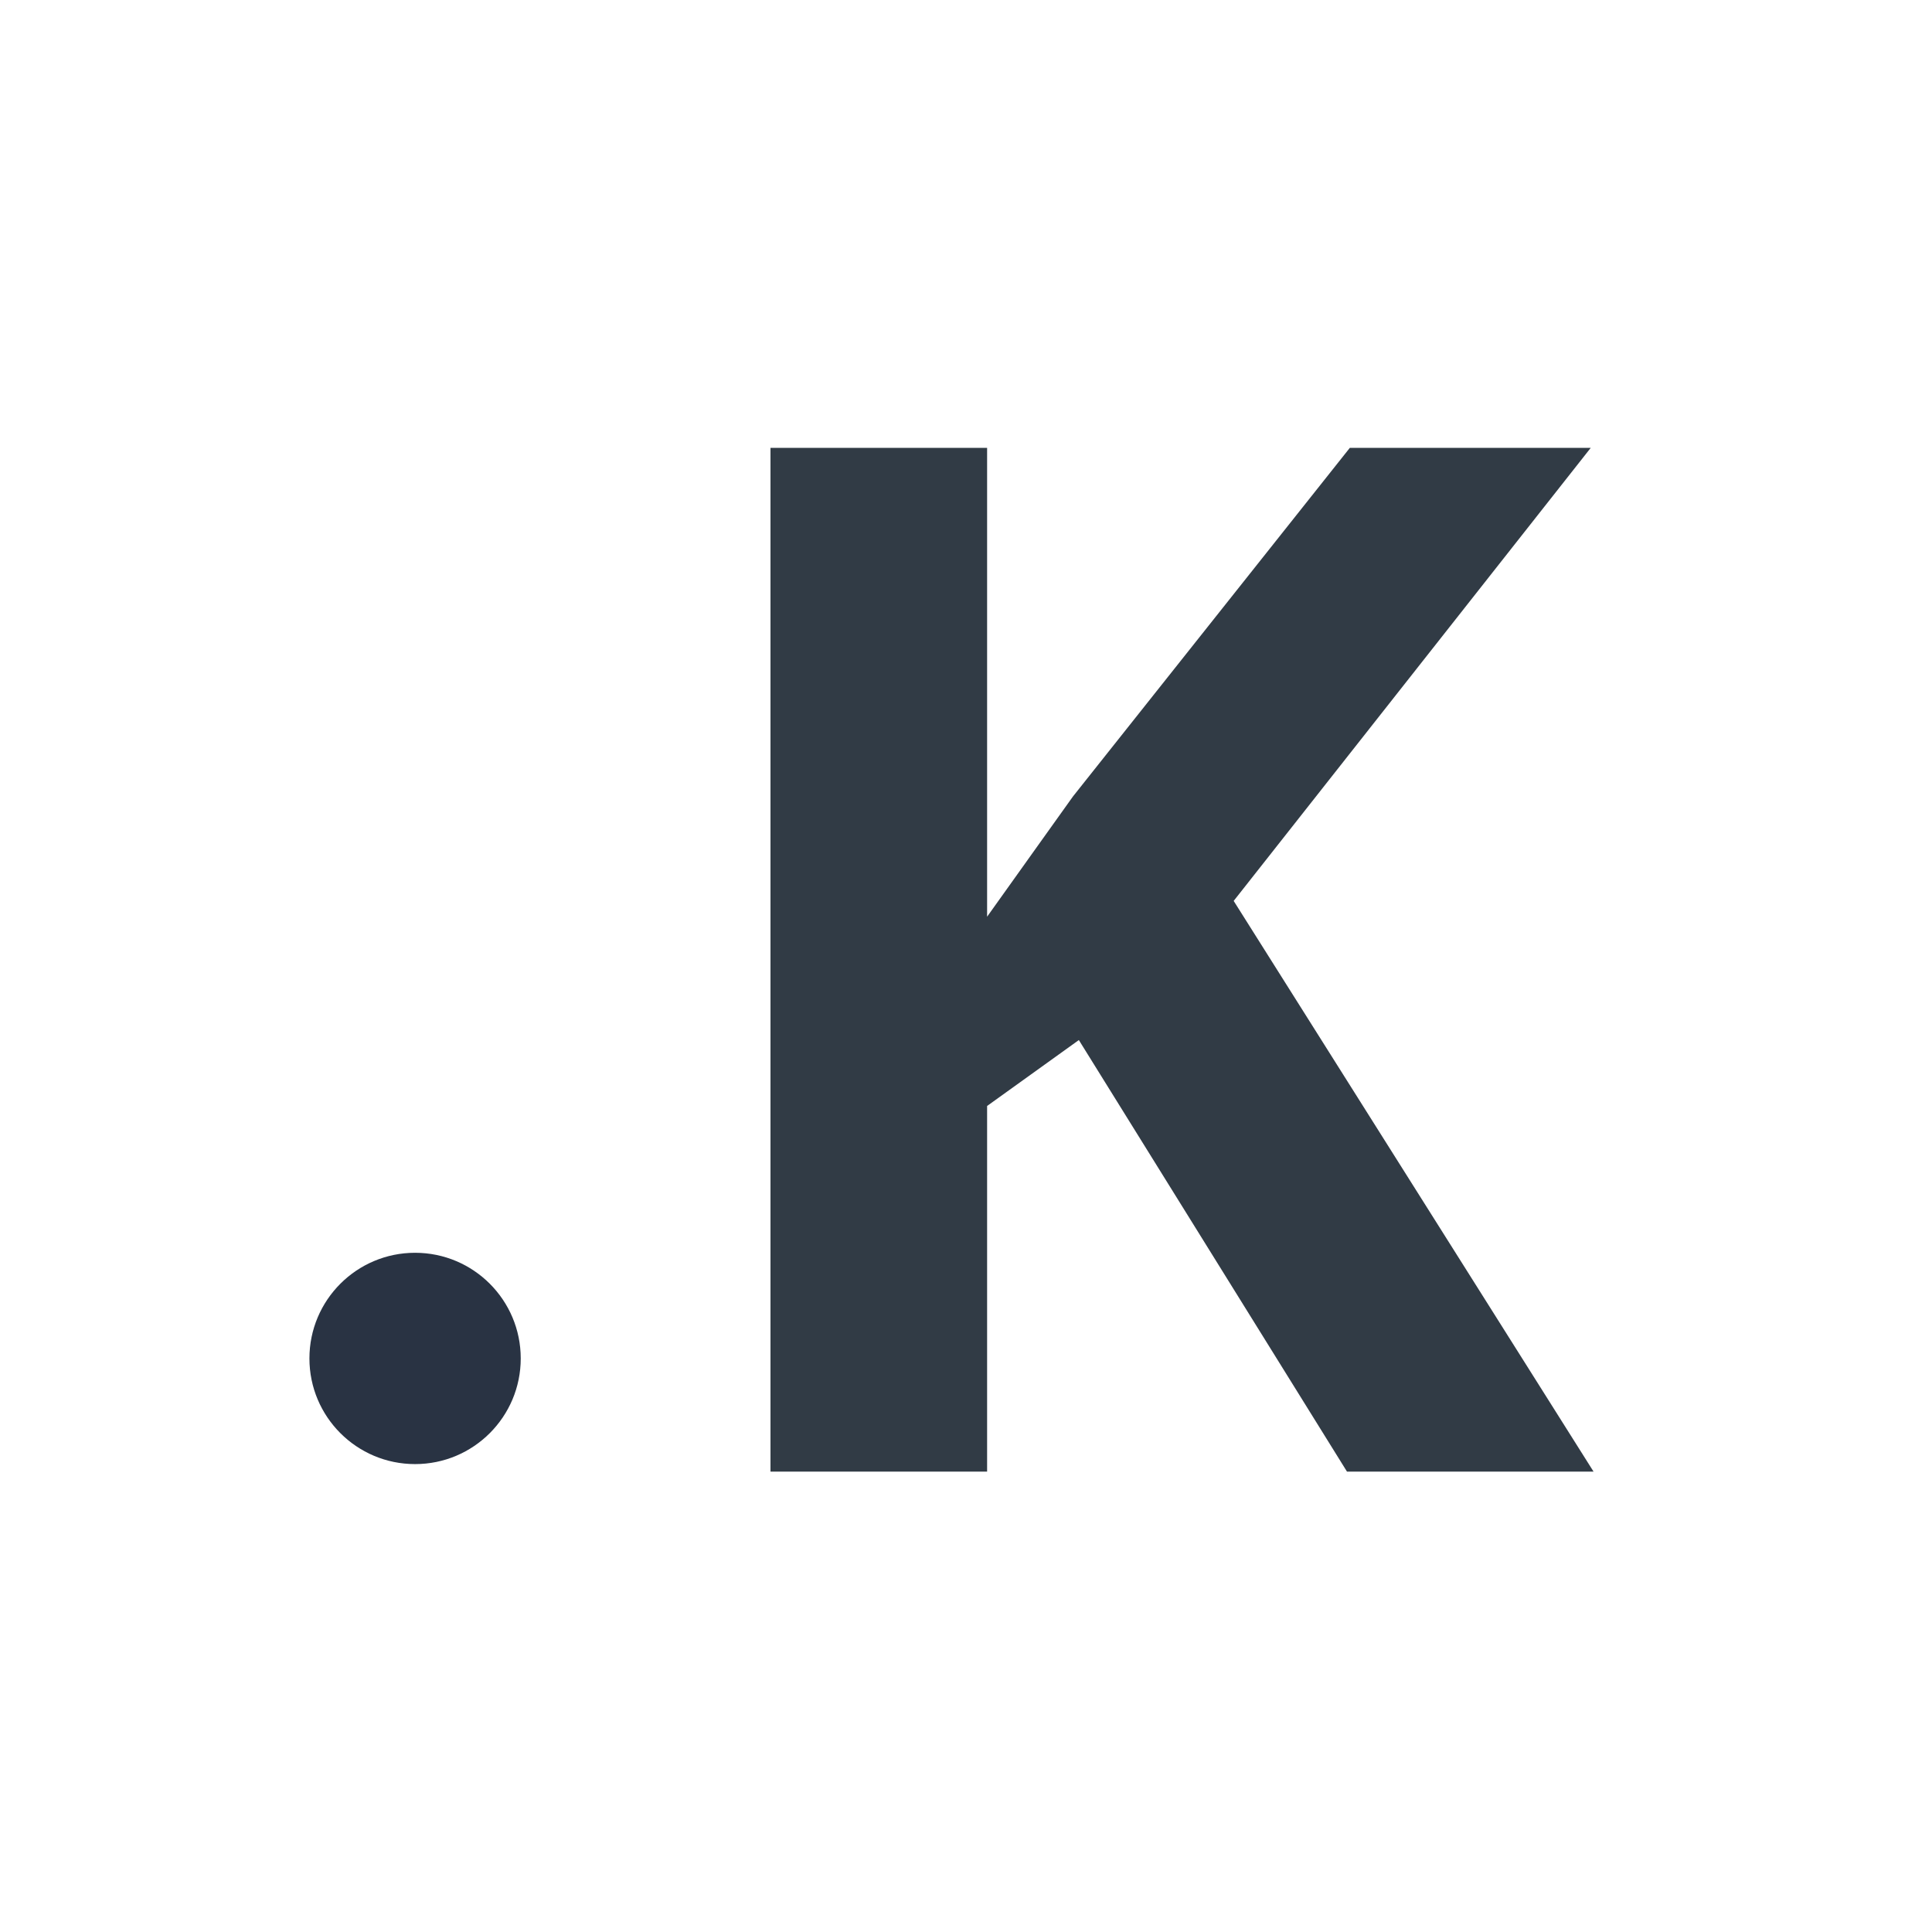
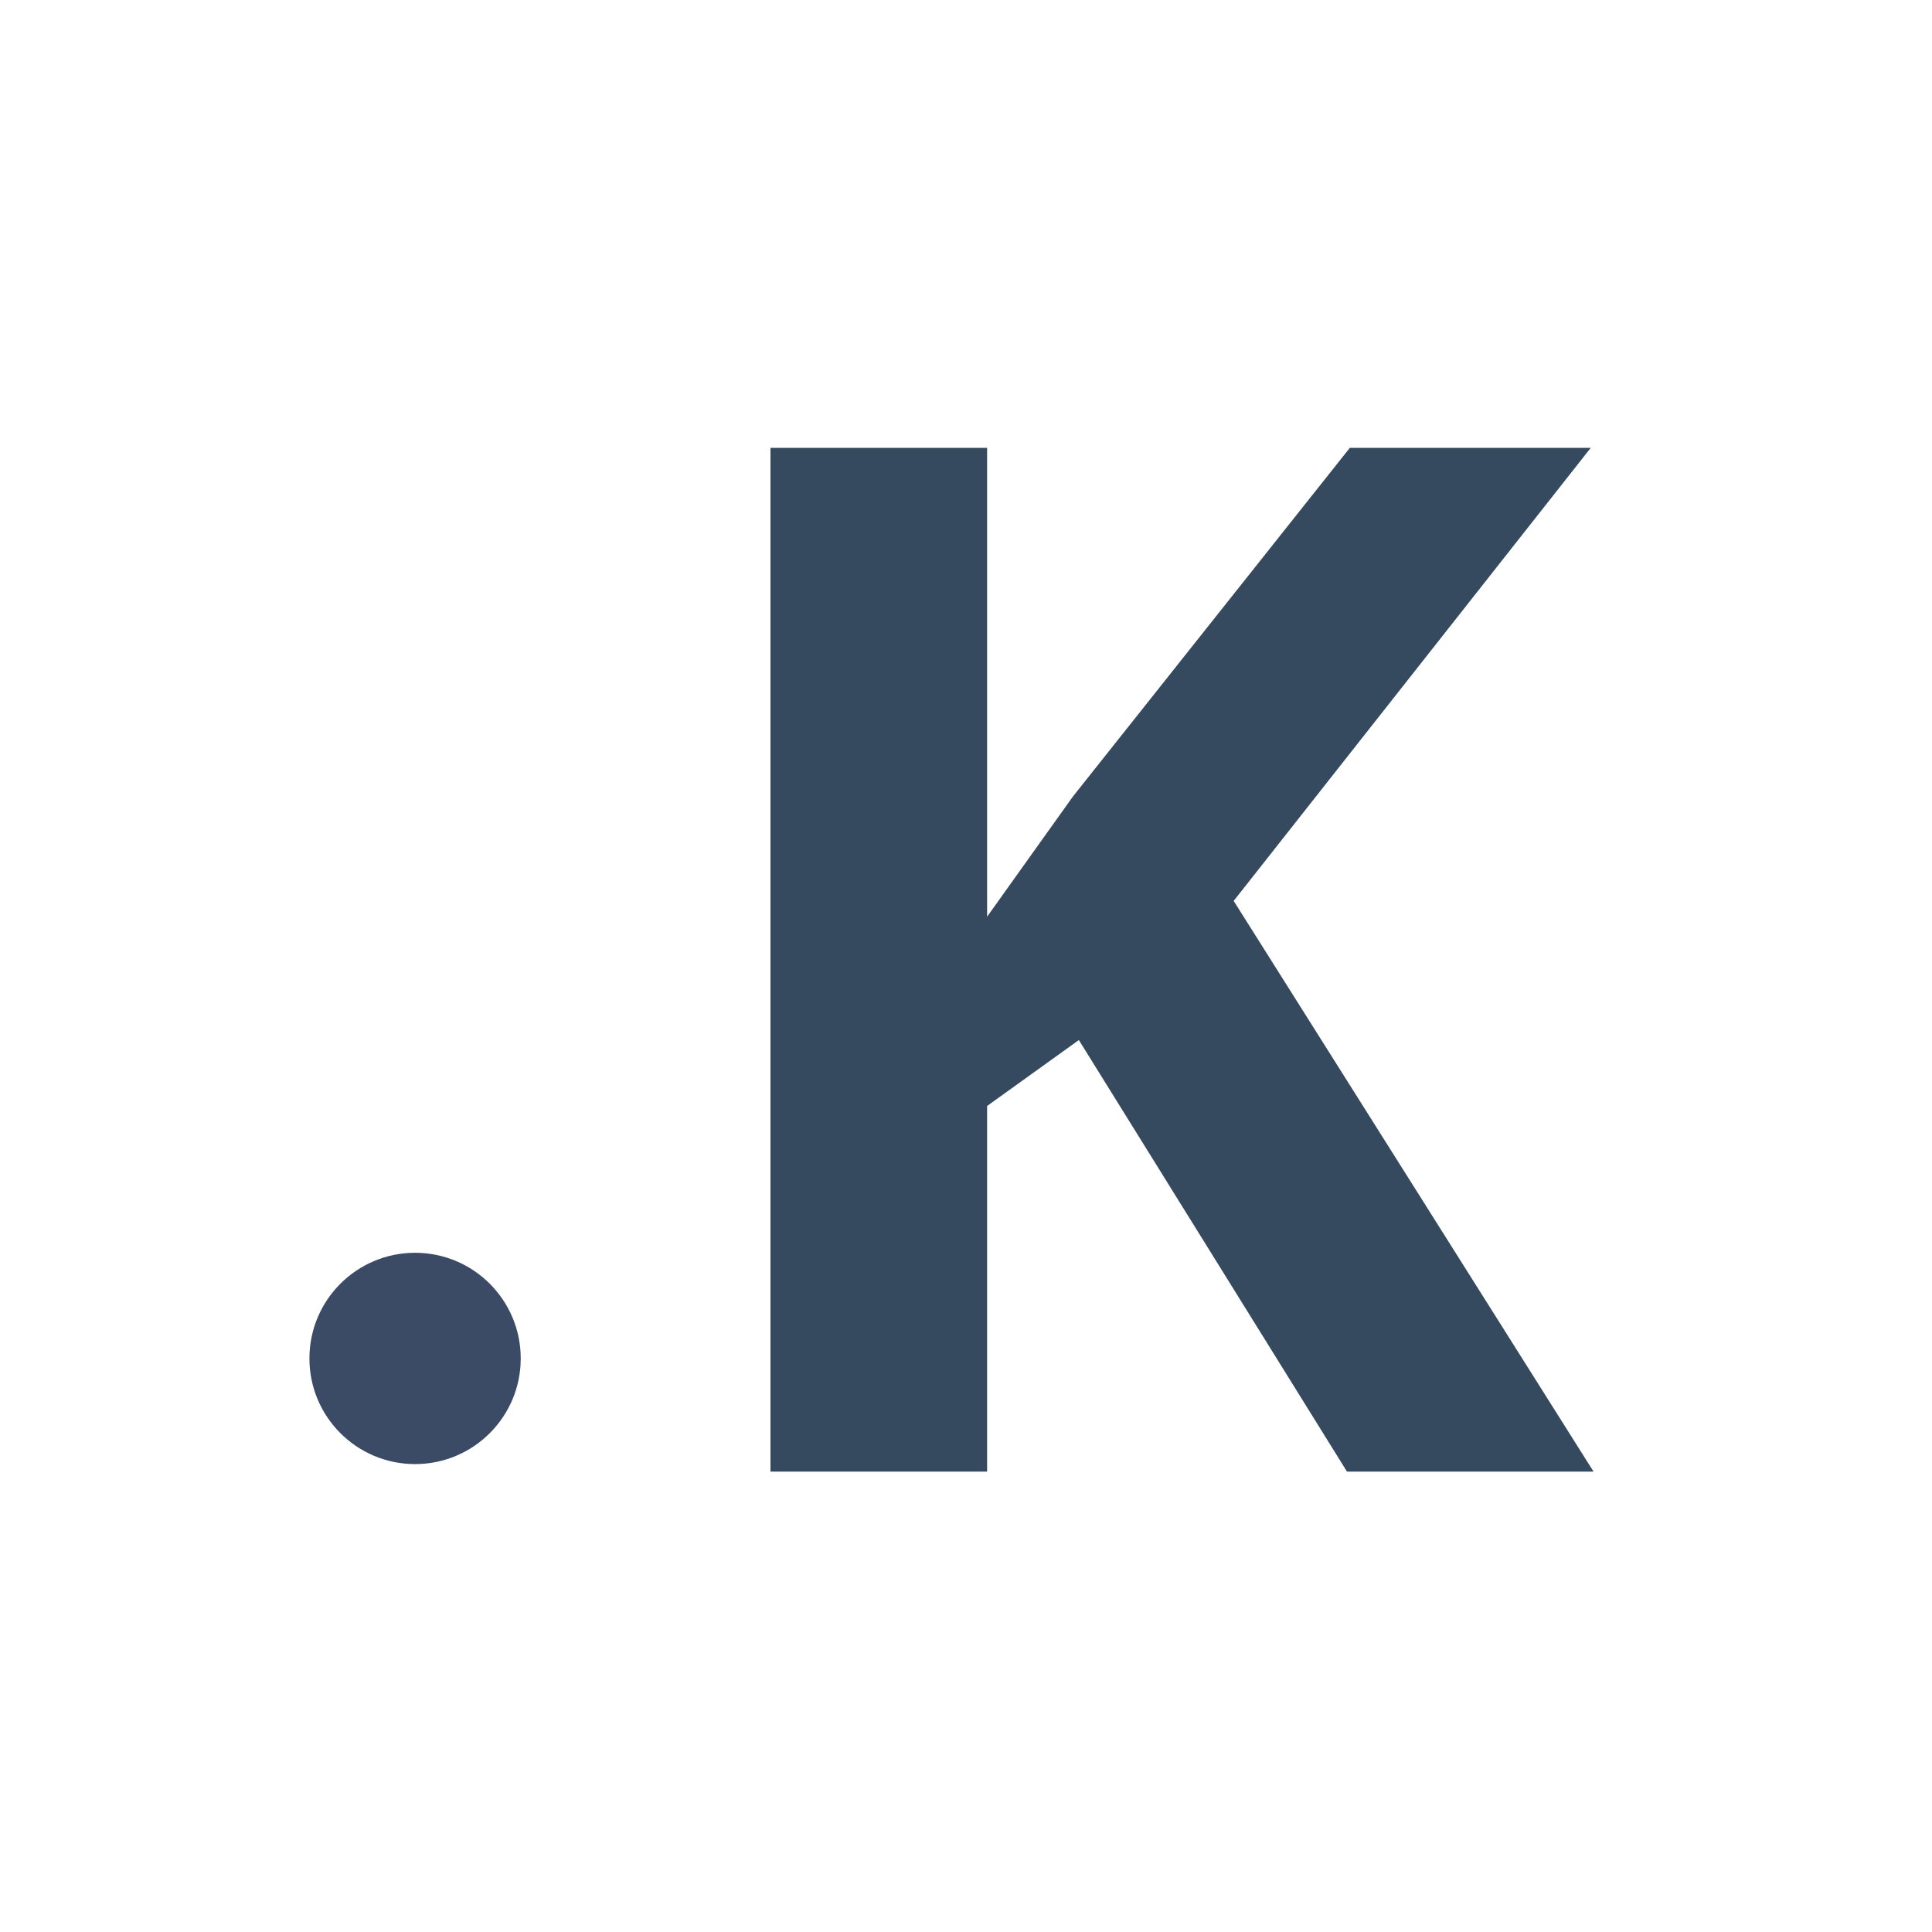
<svg xmlns="http://www.w3.org/2000/svg" width="256" height="256" viewBox="0 0 256 256" fill="none">
-   <circle cx="55" cy="180" r="14" fill="#293343" />
-   <text x="85" y="195" text-anchor="start" font-family="Verdana, Geneva, sans-serif" font-size="190" font-weight="bold" fill="#313b45">K</text>
+   <circle cx="55" cy="180" r="14" fill="#3c4b65" />
+   <text x="85" y="195" text-anchor="start" font-family="Verdana, Geneva, sans-serif" font-size="190" font-weight="bold" fill="#354a5e">K</text>
</svg>
